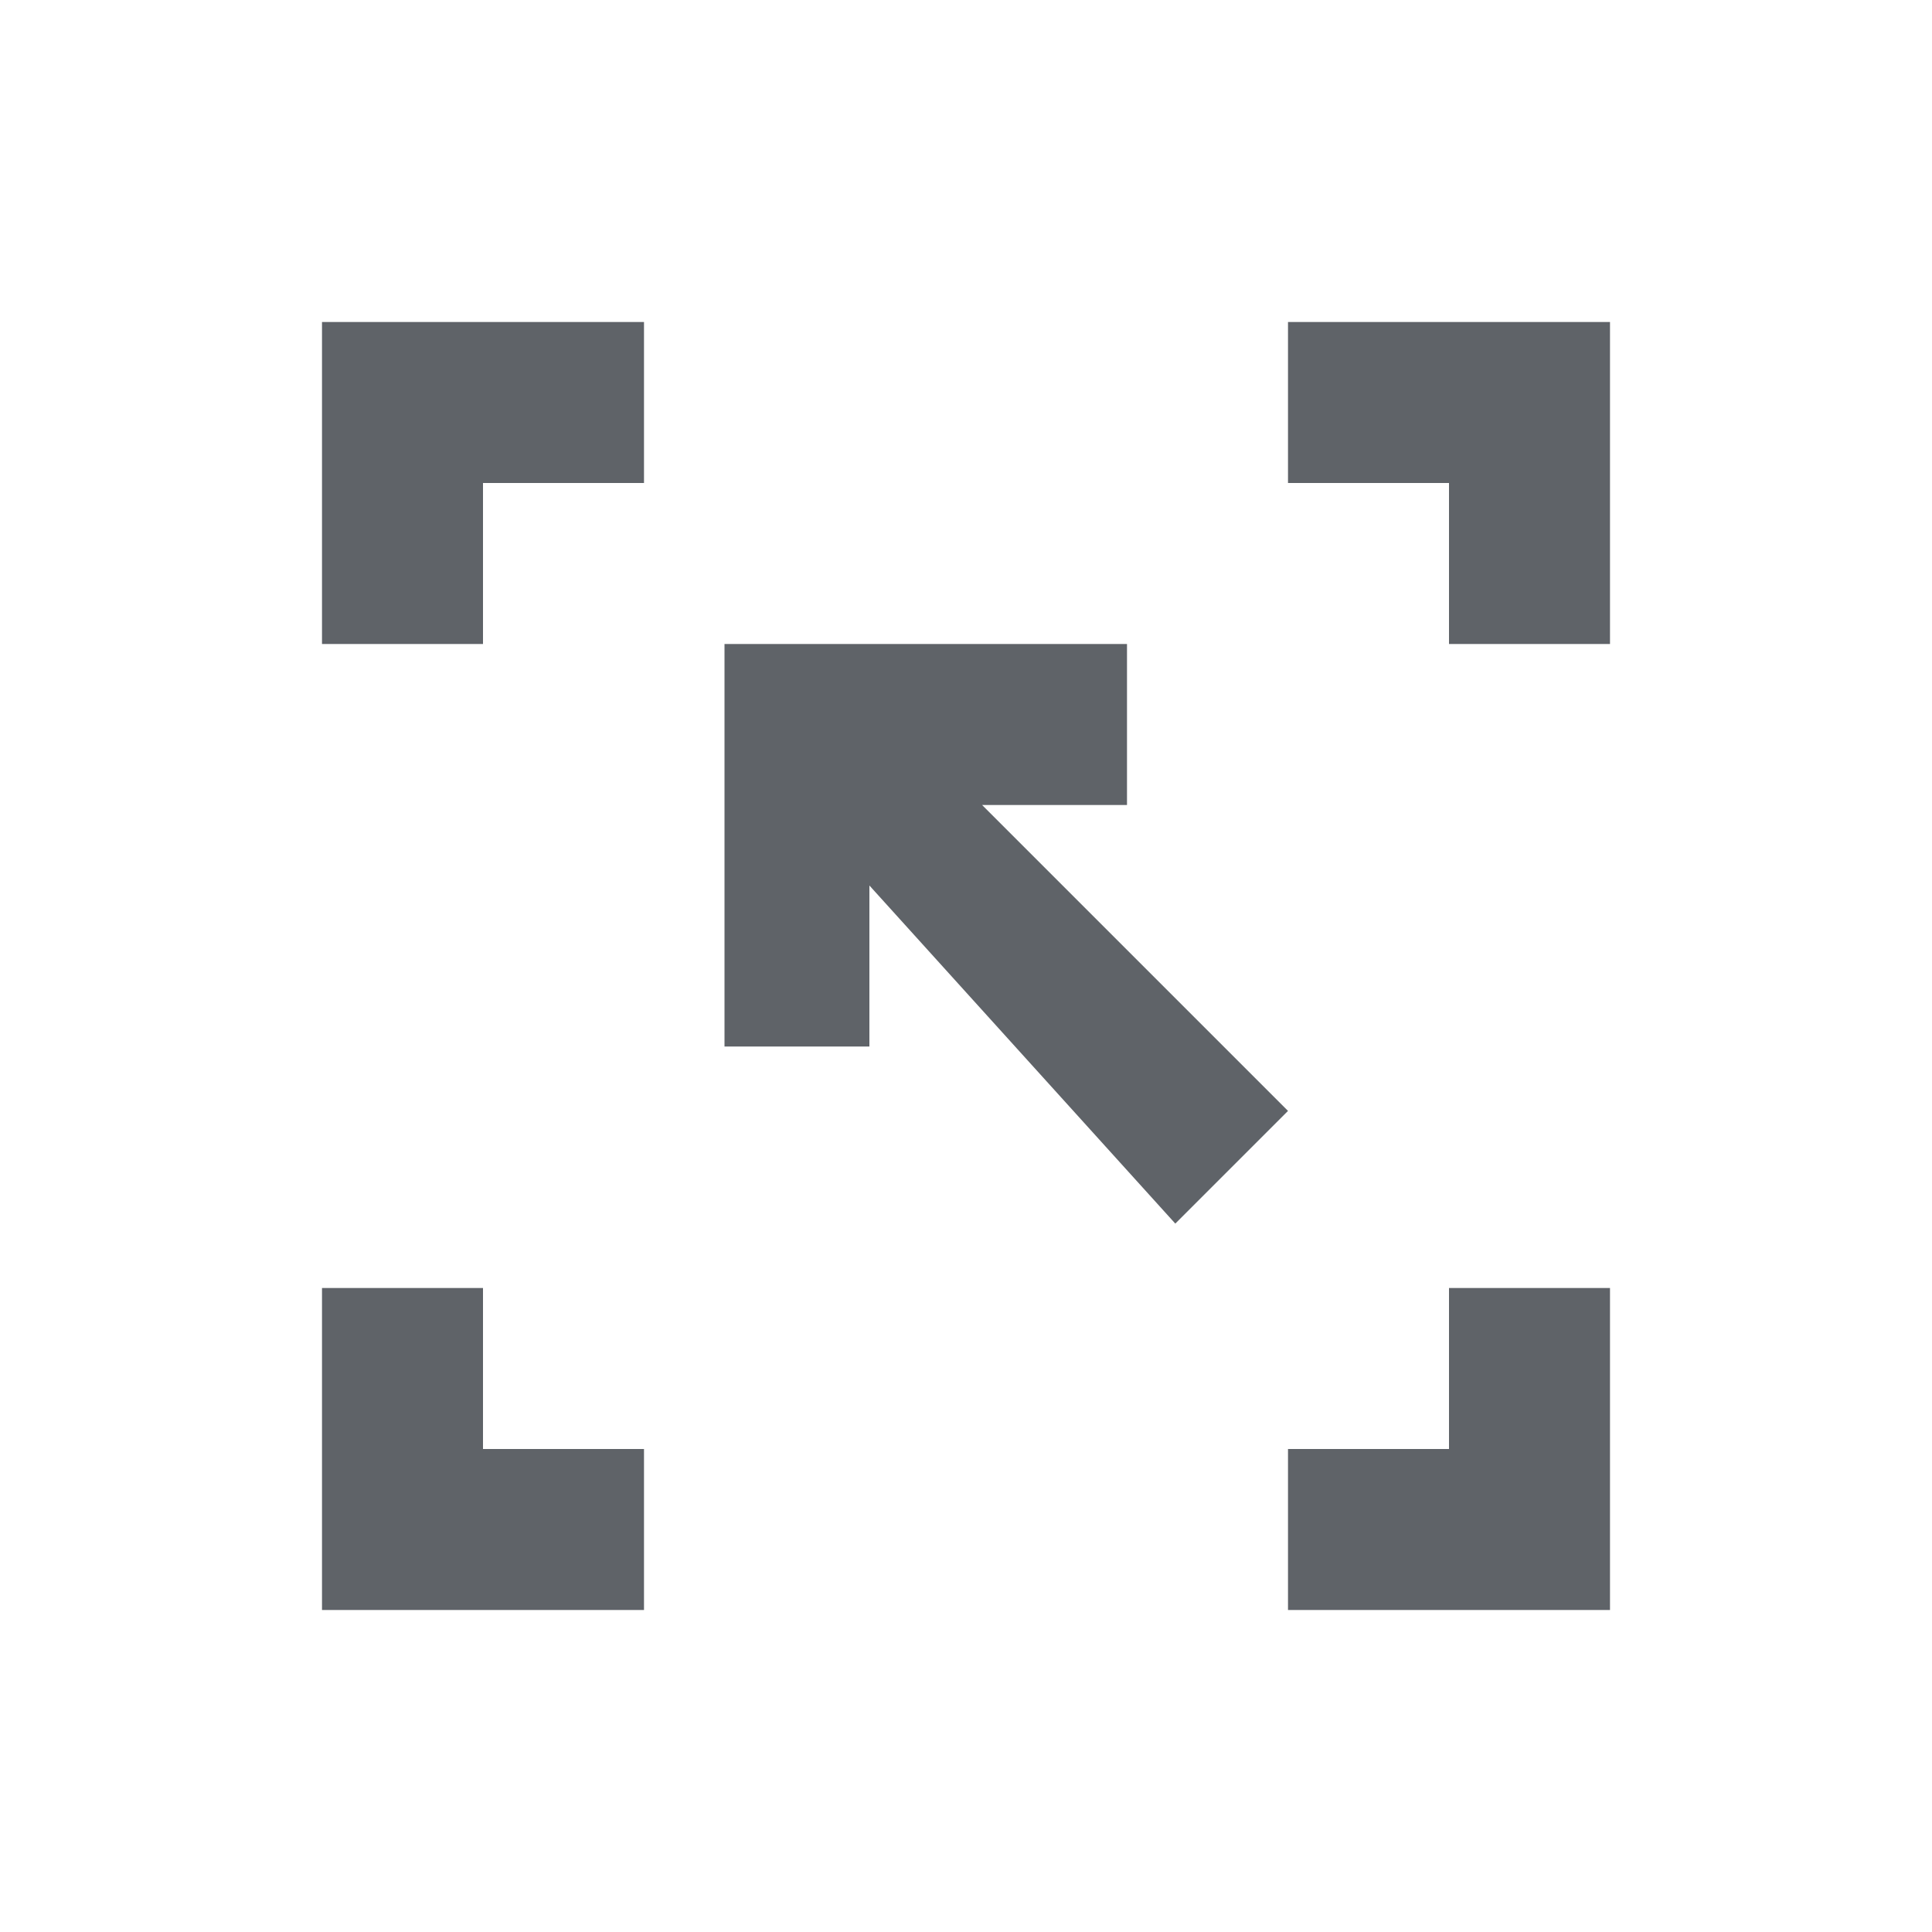
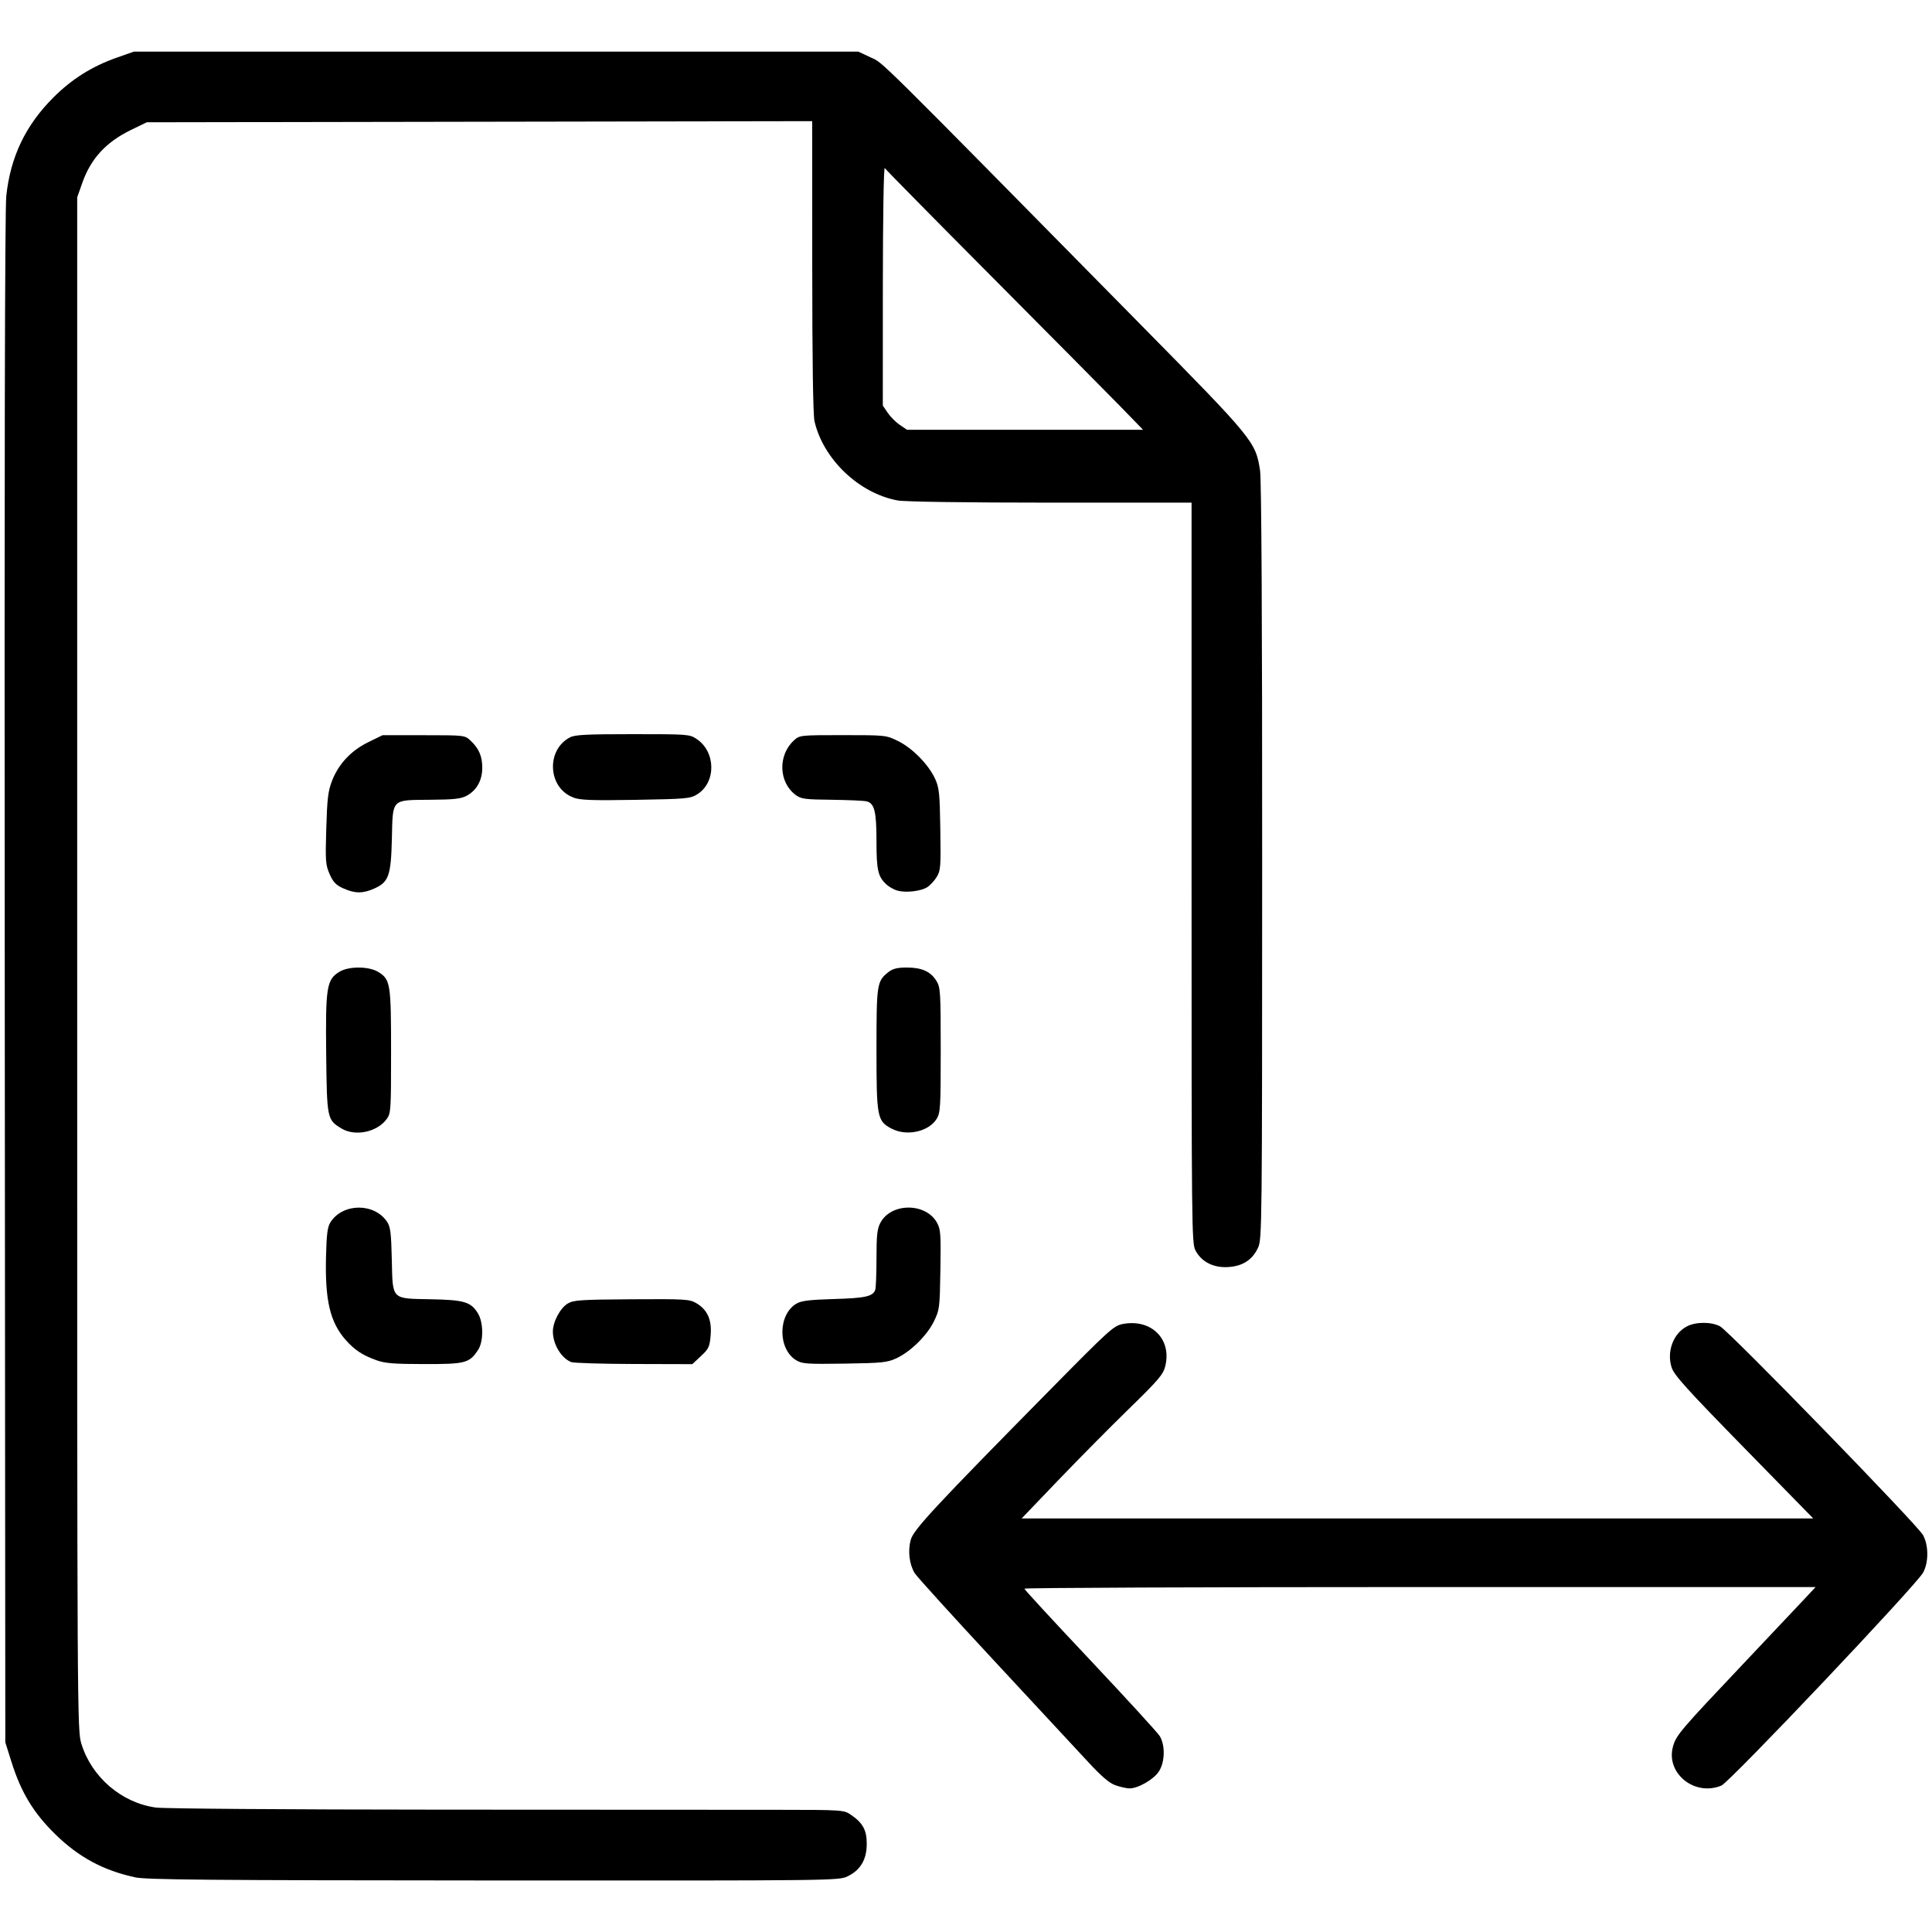
- <svg xmlns="http://www.w3.org/2000/svg" width="24" height="24" viewBox="0 0 24 24">
-   <g fill="#5F6368">
-     <path d="M4 4h4v2H6v2H4V4zm12 0h4v4h-2V6h-2V4zM4 16h2v2h2v2H4v-4zm14 0h2v4h-4v-2h2v-2z" />
-     <path d="M9 8h5v2h-1.8l3.8 3.8-1.4 1.4L10.8 11v2H9V8z" />
+ <svg xmlns="http://www.w3.org/2000/svg" width="24" height="24" viewBox="0 0 24 24" version="1.1" id="svg1" xml:space="preserve">
+   <defs id="defs1" />
+   <g id="layer1">
+     <path style="fill:#000000;stroke-width:0.027" d="M 1.677,23.32 C 1.287,23.237 0.977,23.07 0.689,22.788 0.415,22.52 0.261,22.266 0.14,21.879 L 0.066,21.644 0.059,12.167 C 0.054,5.872 0.06,2.605 0.078,2.435 0.13,1.948 0.317,1.557 0.663,1.211 0.891,0.983 1.143,0.824 1.453,0.715 L 1.664,0.641 h 4.499 4.499 l 0.153,0.072 c 0.164,0.077 -0.019,-0.105 3.362,3.327 1.396,1.417 1.421,1.447 1.476,1.805 0.017,0.111 0.027,1.848 0.026,4.858 -3.5e-4,4.512 -0.002,4.689 -0.05,4.794 -0.07,0.153 -0.191,0.232 -0.373,0.243 -0.181,0.011 -0.33,-0.064 -0.405,-0.206 -0.048,-0.089 -0.049,-0.264 -0.049,-4.692 V 6.244 h -1.753 c -1.054,0 -1.811,-0.011 -1.897,-0.027 C 10.671,6.129 10.227,5.705 10.118,5.233 10.1,5.156 10.09,4.456 10.09,3.309 l -6.1e-4,-1.804 -4.133,0.007 -4.133,0.007 -0.2,0.097 C 1.316,1.767 1.129,1.97 1.023,2.27 L 0.959,2.451 0.959,11.971 c -5.6034e-4,9.463 -2.3562e-4,9.522 0.053,9.694 0.128,0.413 0.5,0.731 0.924,0.789 0.103,0.014 1.62,0.025 3.522,0.026 1.837,7.21e-4 3.719,0.002 4.182,0.002 0.828,7.22e-4 0.843,0.002 0.929,0.061 0.15,0.102 0.198,0.191 0.198,0.361 0,0.195 -0.077,0.326 -0.235,0.403 -0.114,0.055 -0.117,0.055 -4.398,0.053 -3.544,-0.002 -4.314,-0.009 -4.457,-0.039 z M 13.909,5.04 C 13.748,4.875 13.031,4.152 12.315,3.432 11.6,2.713 11.004,2.108 10.991,2.088 c -0.013,-0.021 -0.023,0.595 -0.024,1.457 l -4.36e-4,1.493 0.061,0.09 c 0.033,0.049 0.101,0.117 0.15,0.15 l 0.09,0.061 h 1.466 1.466 z m -0.053,17.137 c -0.077,-0.027 -0.173,-0.11 -0.346,-0.297 -0.132,-0.143 -0.658,-0.709 -1.169,-1.259 -0.511,-0.55 -0.951,-1.035 -0.978,-1.078 -0.067,-0.109 -0.087,-0.276 -0.05,-0.413 0.034,-0.128 0.291,-0.404 1.749,-1.883 0.719,-0.729 0.774,-0.779 0.886,-0.8 0.355,-0.067 0.611,0.189 0.527,0.525 -0.026,0.104 -0.084,0.171 -0.454,0.532 -0.233,0.227 -0.628,0.626 -0.877,0.886 l -0.453,0.473 h 4.917 4.917 l -0.861,-0.88 c -0.71,-0.726 -0.868,-0.901 -0.898,-0.995 -0.064,-0.197 0.019,-0.422 0.189,-0.511 0.111,-0.058 0.302,-0.059 0.412,-0.001 0.112,0.059 2.455,2.468 2.522,2.594 0.07,0.13 0.07,0.337 0.001,0.465 -0.083,0.154 -2.401,2.602 -2.506,2.646 -0.336,0.14 -0.7,-0.159 -0.599,-0.494 0.04,-0.135 0.099,-0.203 0.853,-1 0.346,-0.366 0.694,-0.734 0.773,-0.819 l 0.143,-0.153 H 17.64 c -2.703,0 -4.915,0.009 -4.915,0.02 2.62e-4,0.011 0.367,0.409 0.816,0.885 0.448,0.476 0.837,0.901 0.865,0.945 0.071,0.115 0.066,0.326 -0.011,0.442 -0.066,0.1 -0.26,0.211 -0.365,0.209 -0.037,-6.1e-4 -0.115,-0.018 -0.174,-0.039 z M 4.666,16.893 C 4.502,16.835 4.402,16.767 4.293,16.644 4.099,16.422 4.036,16.153 4.05,15.604 c 0.007,-0.283 0.019,-0.365 0.057,-0.424 0.156,-0.238 0.547,-0.238 0.703,-2.1e-5 0.04,0.06 0.05,0.143 0.057,0.465 0.012,0.509 -0.012,0.485 0.487,0.495 0.415,0.008 0.496,0.033 0.583,0.175 0.07,0.114 0.071,0.35 0.002,0.454 -0.108,0.164 -0.156,0.177 -0.668,0.176 -0.388,-6.11e-4 -0.489,-0.009 -0.605,-0.051 z m 2.429,0.027 C 6.97,16.869 6.868,16.697 6.868,16.54 c 0,-0.12 0.092,-0.293 0.186,-0.348 0.071,-0.042 0.162,-0.048 0.793,-0.052 0.666,-0.004 0.718,-0.001 0.802,0.048 0.139,0.081 0.195,0.207 0.179,0.398 -0.012,0.144 -0.023,0.169 -0.121,0.26 l -0.107,0.1 -0.726,-0.002 c -0.4,-9.43e-4 -0.75,-0.012 -0.78,-0.024 z m 2.793,-0.024 c -0.228,-0.142 -0.224,-0.567 0.006,-0.702 0.061,-0.036 0.162,-0.048 0.465,-0.057 0.388,-0.011 0.482,-0.032 0.513,-0.112 0.009,-0.024 0.016,-0.201 0.016,-0.394 0,-0.289 0.009,-0.367 0.049,-0.442 0.134,-0.251 0.565,-0.25 0.703,4.37e-4 0.045,0.081 0.049,0.143 0.042,0.584 -0.008,0.476 -0.01,0.497 -0.081,0.642 -0.087,0.177 -0.29,0.376 -0.466,0.458 -0.113,0.052 -0.177,0.059 -0.645,0.066 -0.473,0.007 -0.526,0.003 -0.601,-0.043 z M 4.241,14.018 c -0.178,-0.108 -0.18,-0.12 -0.189,-0.93 -0.009,-0.826 0.006,-0.92 0.164,-1.016 0.116,-0.071 0.366,-0.07 0.483,0.002 0.151,0.093 0.159,0.145 0.159,0.989 0,0.73 -0.002,0.767 -0.055,0.839 -0.12,0.163 -0.393,0.219 -0.562,0.116 z m 6.835,0.003 c -0.18,-0.096 -0.188,-0.139 -0.188,-0.984 0,-0.817 0.005,-0.848 0.149,-0.962 0.054,-0.042 0.109,-0.056 0.228,-0.056 0.187,0 0.297,0.05 0.369,0.168 0.048,0.079 0.052,0.138 0.052,0.857 0,0.708 -0.004,0.779 -0.05,0.854 -0.098,0.161 -0.376,0.221 -0.56,0.122 z M 4.265,11.036 c -0.091,-0.041 -0.126,-0.077 -0.17,-0.177 -0.051,-0.115 -0.054,-0.161 -0.042,-0.566 0.011,-0.368 0.022,-0.466 0.071,-0.592 0.081,-0.21 0.235,-0.375 0.45,-0.481 l 0.178,-0.087 h 0.511 c 0.508,0 0.511,3.49e-4 0.582,0.067 0.104,0.097 0.146,0.194 0.146,0.338 -1.748e-4,0.155 -0.069,0.279 -0.192,0.346 -0.071,0.039 -0.156,0.049 -0.455,0.051 -0.488,0.005 -0.464,-0.02 -0.476,0.484 -0.011,0.459 -0.039,0.538 -0.217,0.618 -0.141,0.064 -0.242,0.064 -0.385,-0.001 z m 6.88,0.027 c -0.042,-0.013 -0.1,-0.046 -0.129,-0.072 -0.109,-0.099 -0.128,-0.177 -0.128,-0.538 0,-0.373 -0.025,-0.474 -0.122,-0.498 C 10.732,9.946 10.537,9.938 10.332,9.935 10.001,9.932 9.951,9.925 9.885,9.876 9.673,9.72 9.661,9.384 9.861,9.199 9.933,9.133 9.935,9.132 10.47,9.132 c 0.532,0 0.538,6.102e-4 0.687,0.074 0.177,0.087 0.376,0.29 0.458,0.466 0.052,0.113 0.059,0.177 0.066,0.631 0.007,0.466 0.004,0.512 -0.045,0.591 -0.029,0.047 -0.081,0.104 -0.116,0.126 -0.079,0.052 -0.275,0.074 -0.375,0.042 z M 7.121,9.906 C 6.805,9.788 6.78,9.315 7.082,9.159 c 0.062,-0.032 0.211,-0.039 0.779,-0.039 0.686,0 0.705,0.001 0.793,0.06 0.24,0.16 0.244,0.541 0.006,0.688 -0.086,0.053 -0.135,0.057 -0.763,0.068 -0.55,0.009 -0.69,0.004 -0.777,-0.029 z" id="path1" />
  </g>
</svg>
